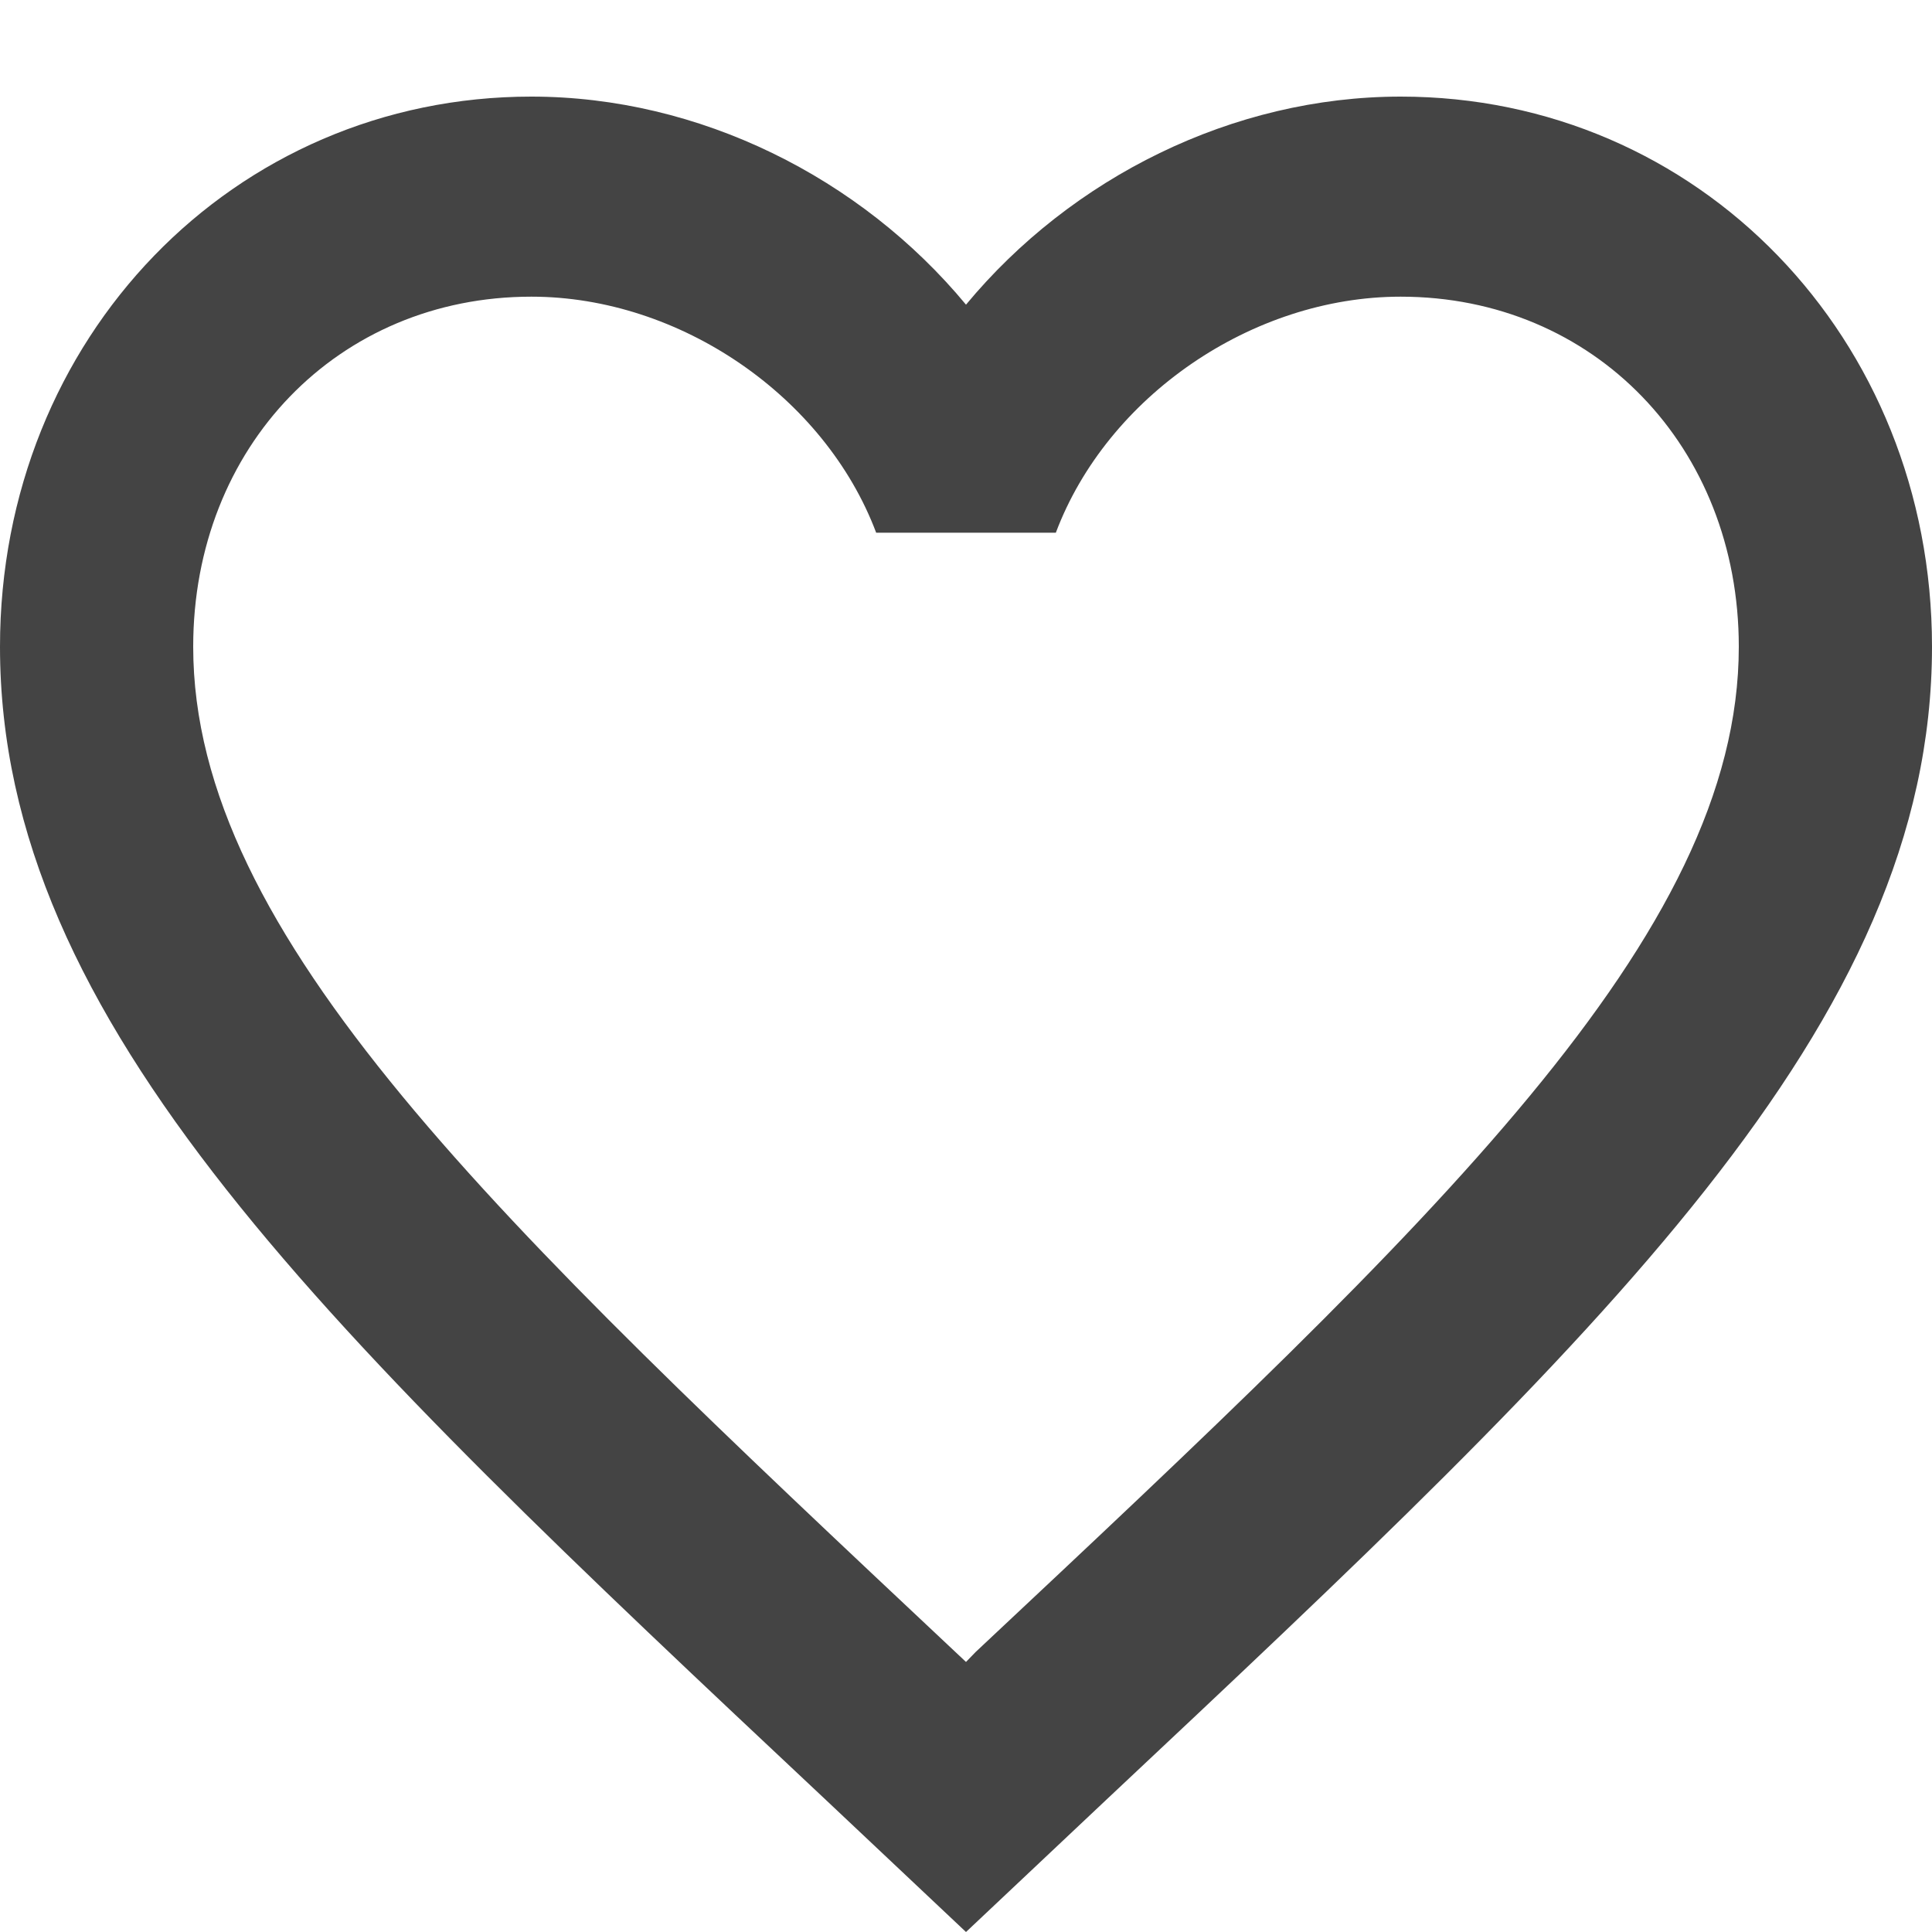
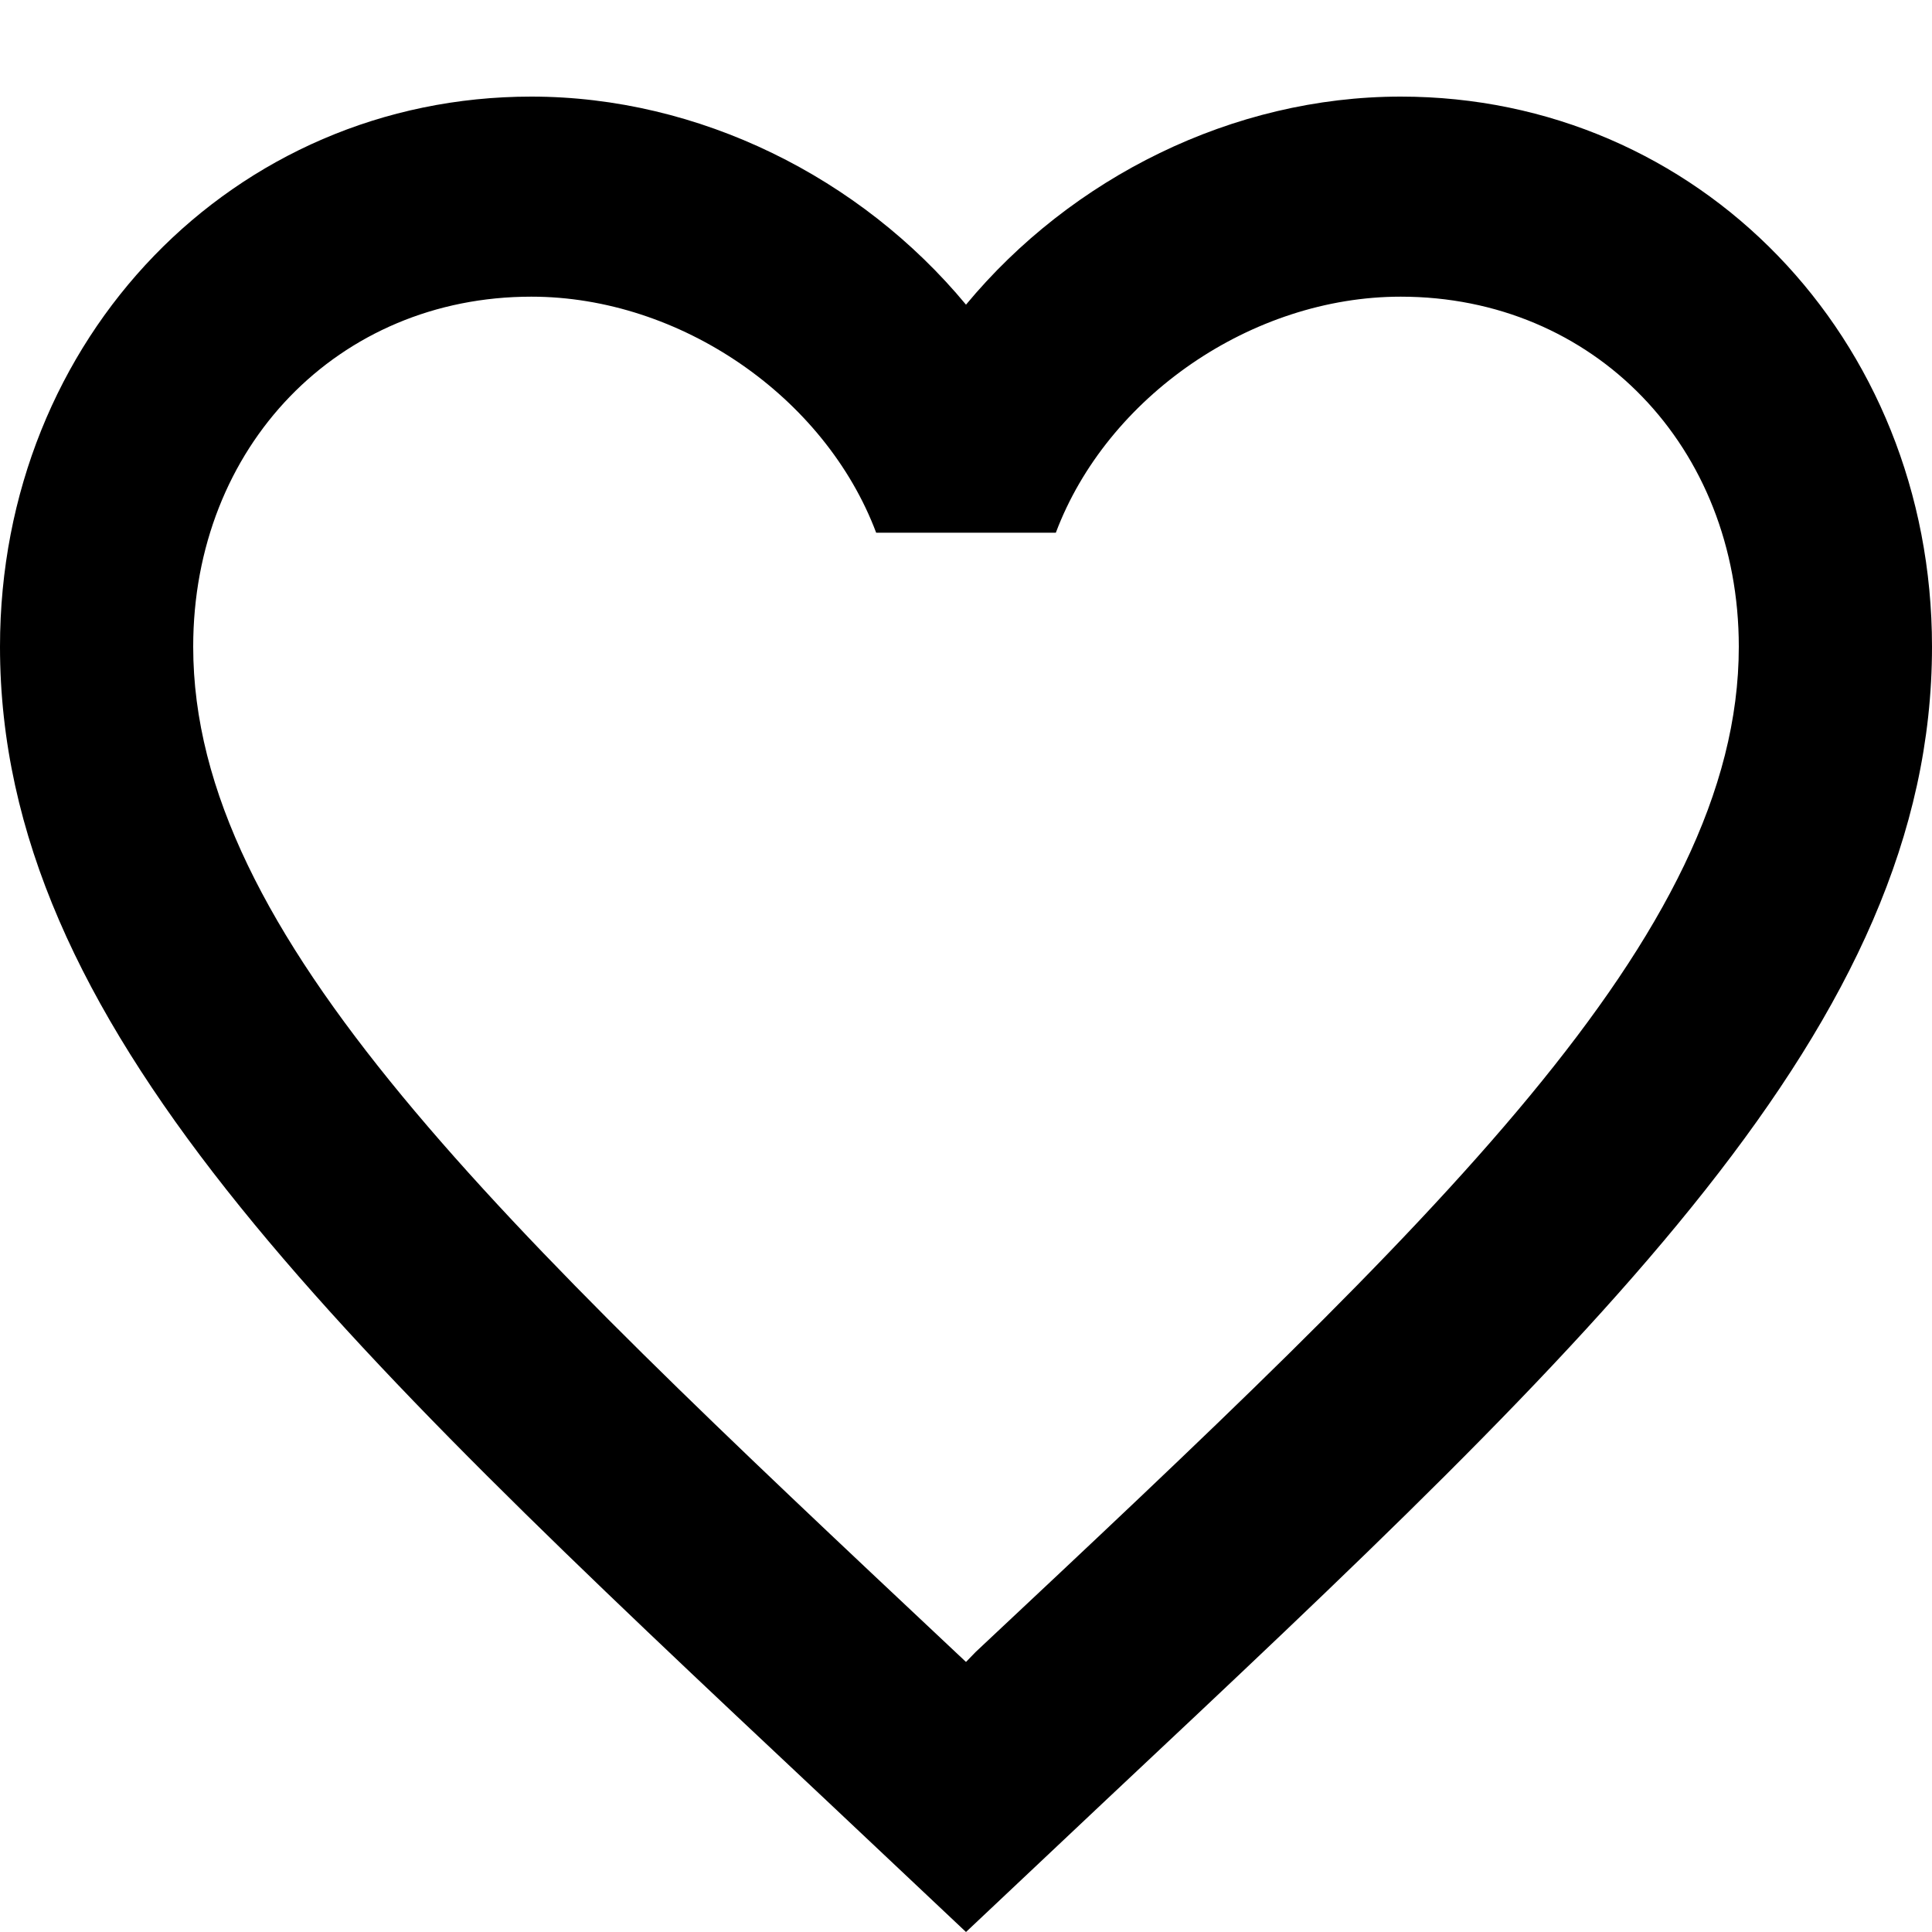
- <svg xmlns="http://www.w3.org/2000/svg" width="36" height="36" viewBox="0 0 36 36" fill="none">
-   <path fill-rule="evenodd" clip-rule="evenodd" d="M18 5.677C19.962 3.31 22.968 1.8 26.1 1.8C31.644 1.8 36 6.292 36 12.051C36 19.077 29.88 24.836 20.61 33.54L18 36L15.39 33.54C6.12 24.836 0 19.077 0 12.051C0 6.292 4.356 1.8 9.9 1.8C13.032 1.8 16.038 3.31 18 5.677ZM18 30.968L18.18 30.782C26.748 22.749 32.4 17.437 32.4 12.051C32.4 8.323 29.7 5.528 26.1 5.528C23.328 5.528 20.628 7.391 19.674 9.926H16.326C15.372 7.391 12.672 5.528 9.9 5.528C6.3 5.528 3.6 8.323 3.6 12.051C3.6 17.437 9.252 22.749 17.802 30.782L18 30.968Z" fill="#444444" />
+ <svg xmlns="http://www.w3.org/2000/svg" preserveAspectRatio="xMidYMid meet" viewBox="0 0 36 36" fill="currentColor">
+   <path fill-rule="evenodd" clip-rule="evenodd" d="M18 5.677C19.962 3.31 22.968 1.8 26.1 1.8C31.644 1.8 36 6.292 36 12.051C36 19.077 29.88 24.836 20.61 33.54L18 36L15.39 33.54C6.12 24.836 0 19.077 0 12.051C0 6.292 4.356 1.8 9.9 1.8C13.032 1.8 16.038 3.31 18 5.677ZM18 30.968L18.18 30.782C26.748 22.749 32.4 17.437 32.4 12.051C32.4 8.323 29.7 5.528 26.1 5.528C23.328 5.528 20.628 7.391 19.674 9.926H16.326C15.372 7.391 12.672 5.528 9.9 5.528C6.3 5.528 3.6 8.323 3.6 12.051C3.6 17.437 9.252 22.749 17.802 30.782L18 30.968Z" fill="currentColor" />
</svg>
